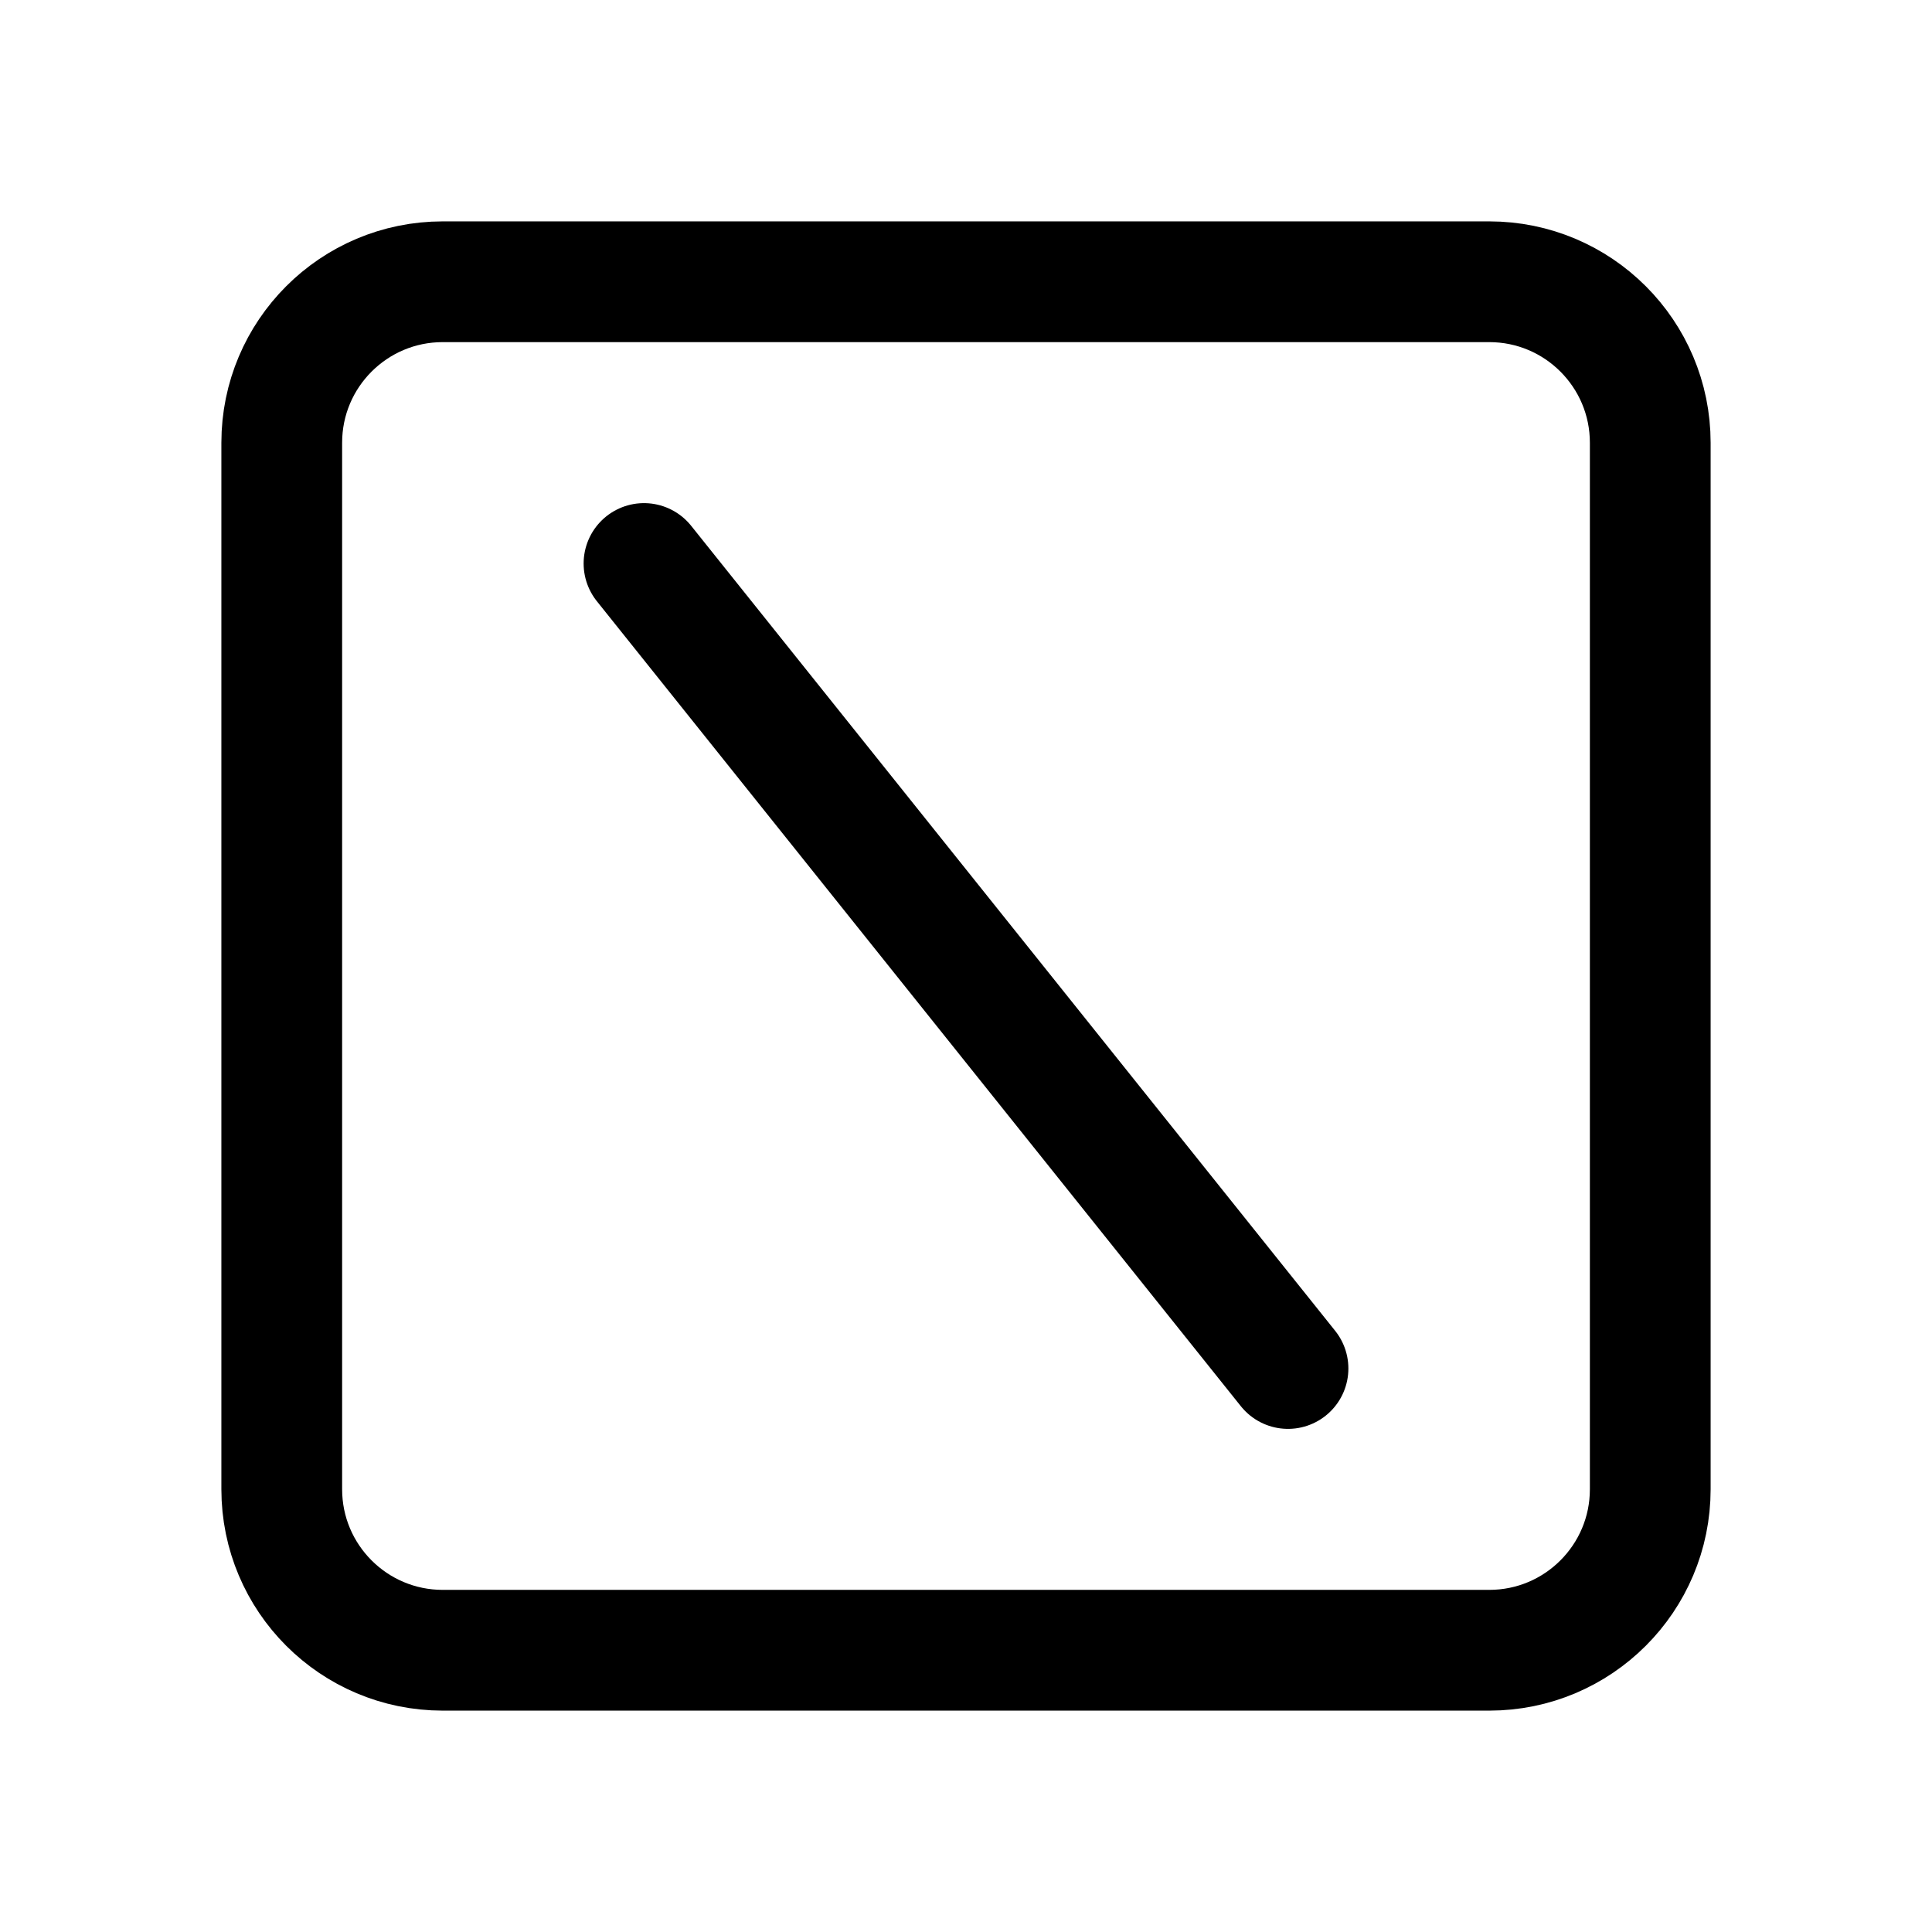
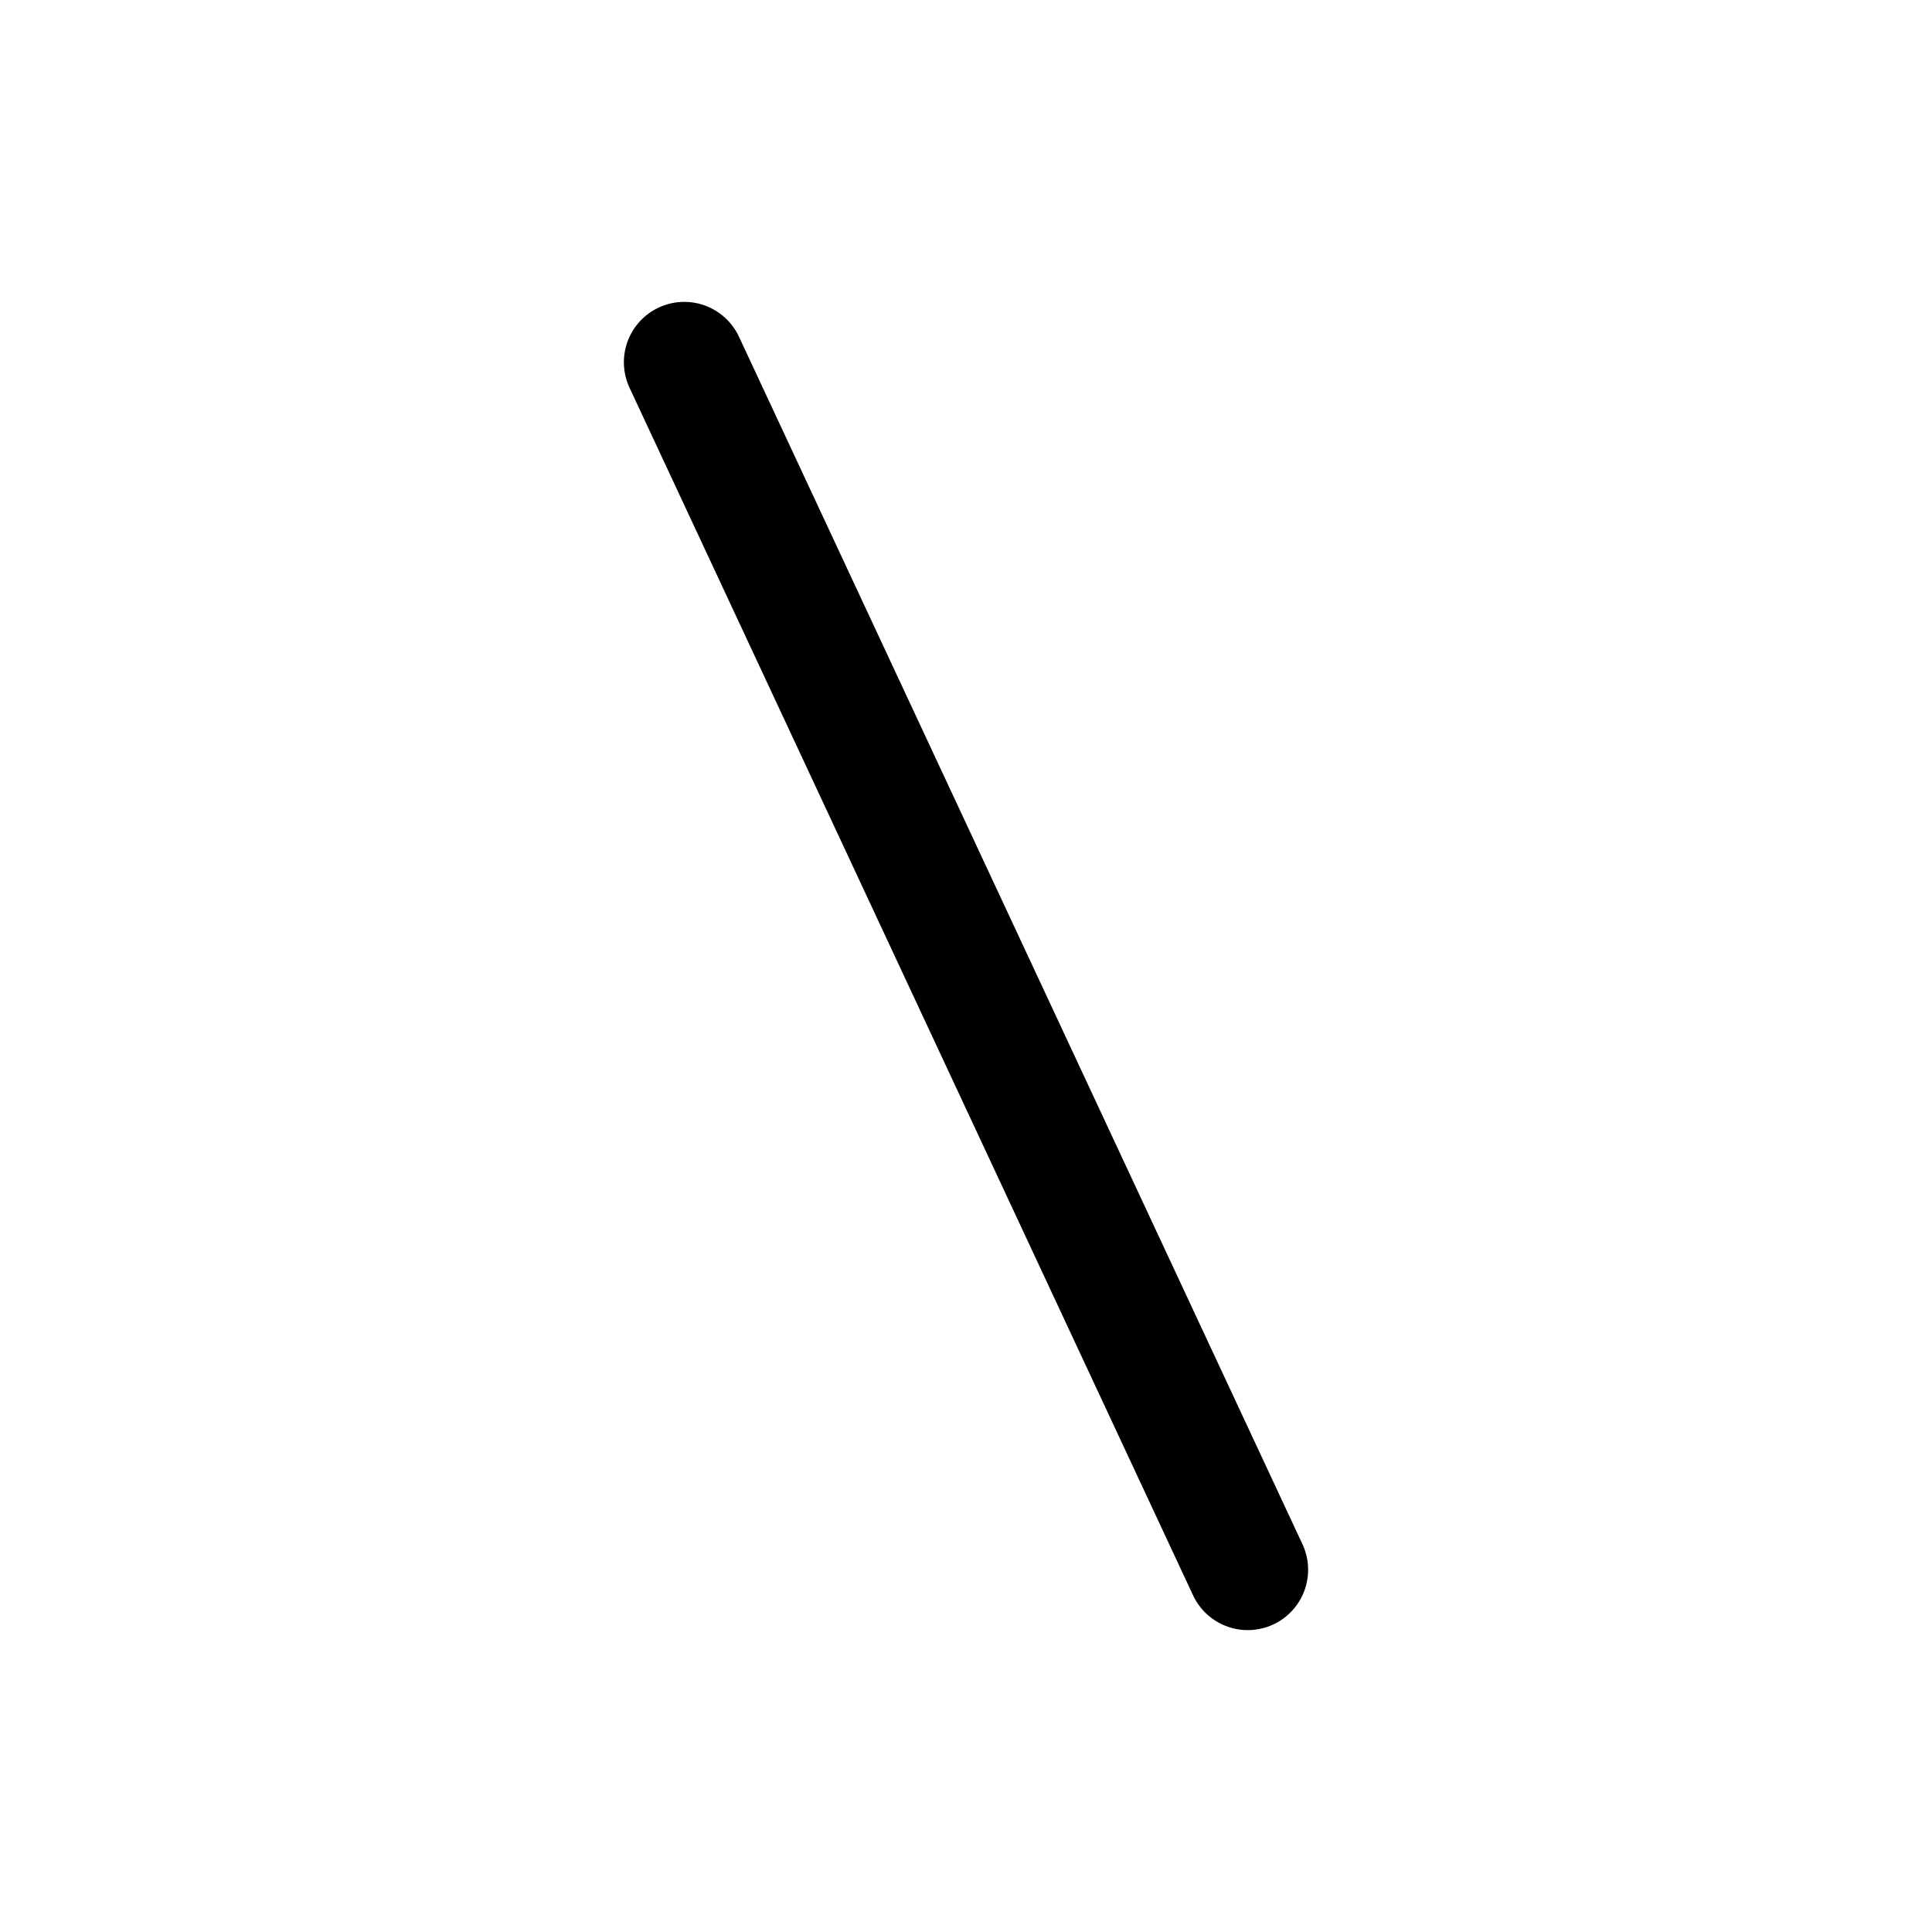
<svg xmlns="http://www.w3.org/2000/svg" viewBox="0 0 24 24" width="24" height="24" fill="none" stroke="currentColor" stroke-width="1.5" stroke-linecap="round" stroke-linejoin="round">
-   <rect x="3.5" y="3.5" width="17" height="17" rx="2" />
-   <path d="M8 7 L16 17" />
+   <path d="M8.5 4.5 L15.5 19.5" />
</svg>
